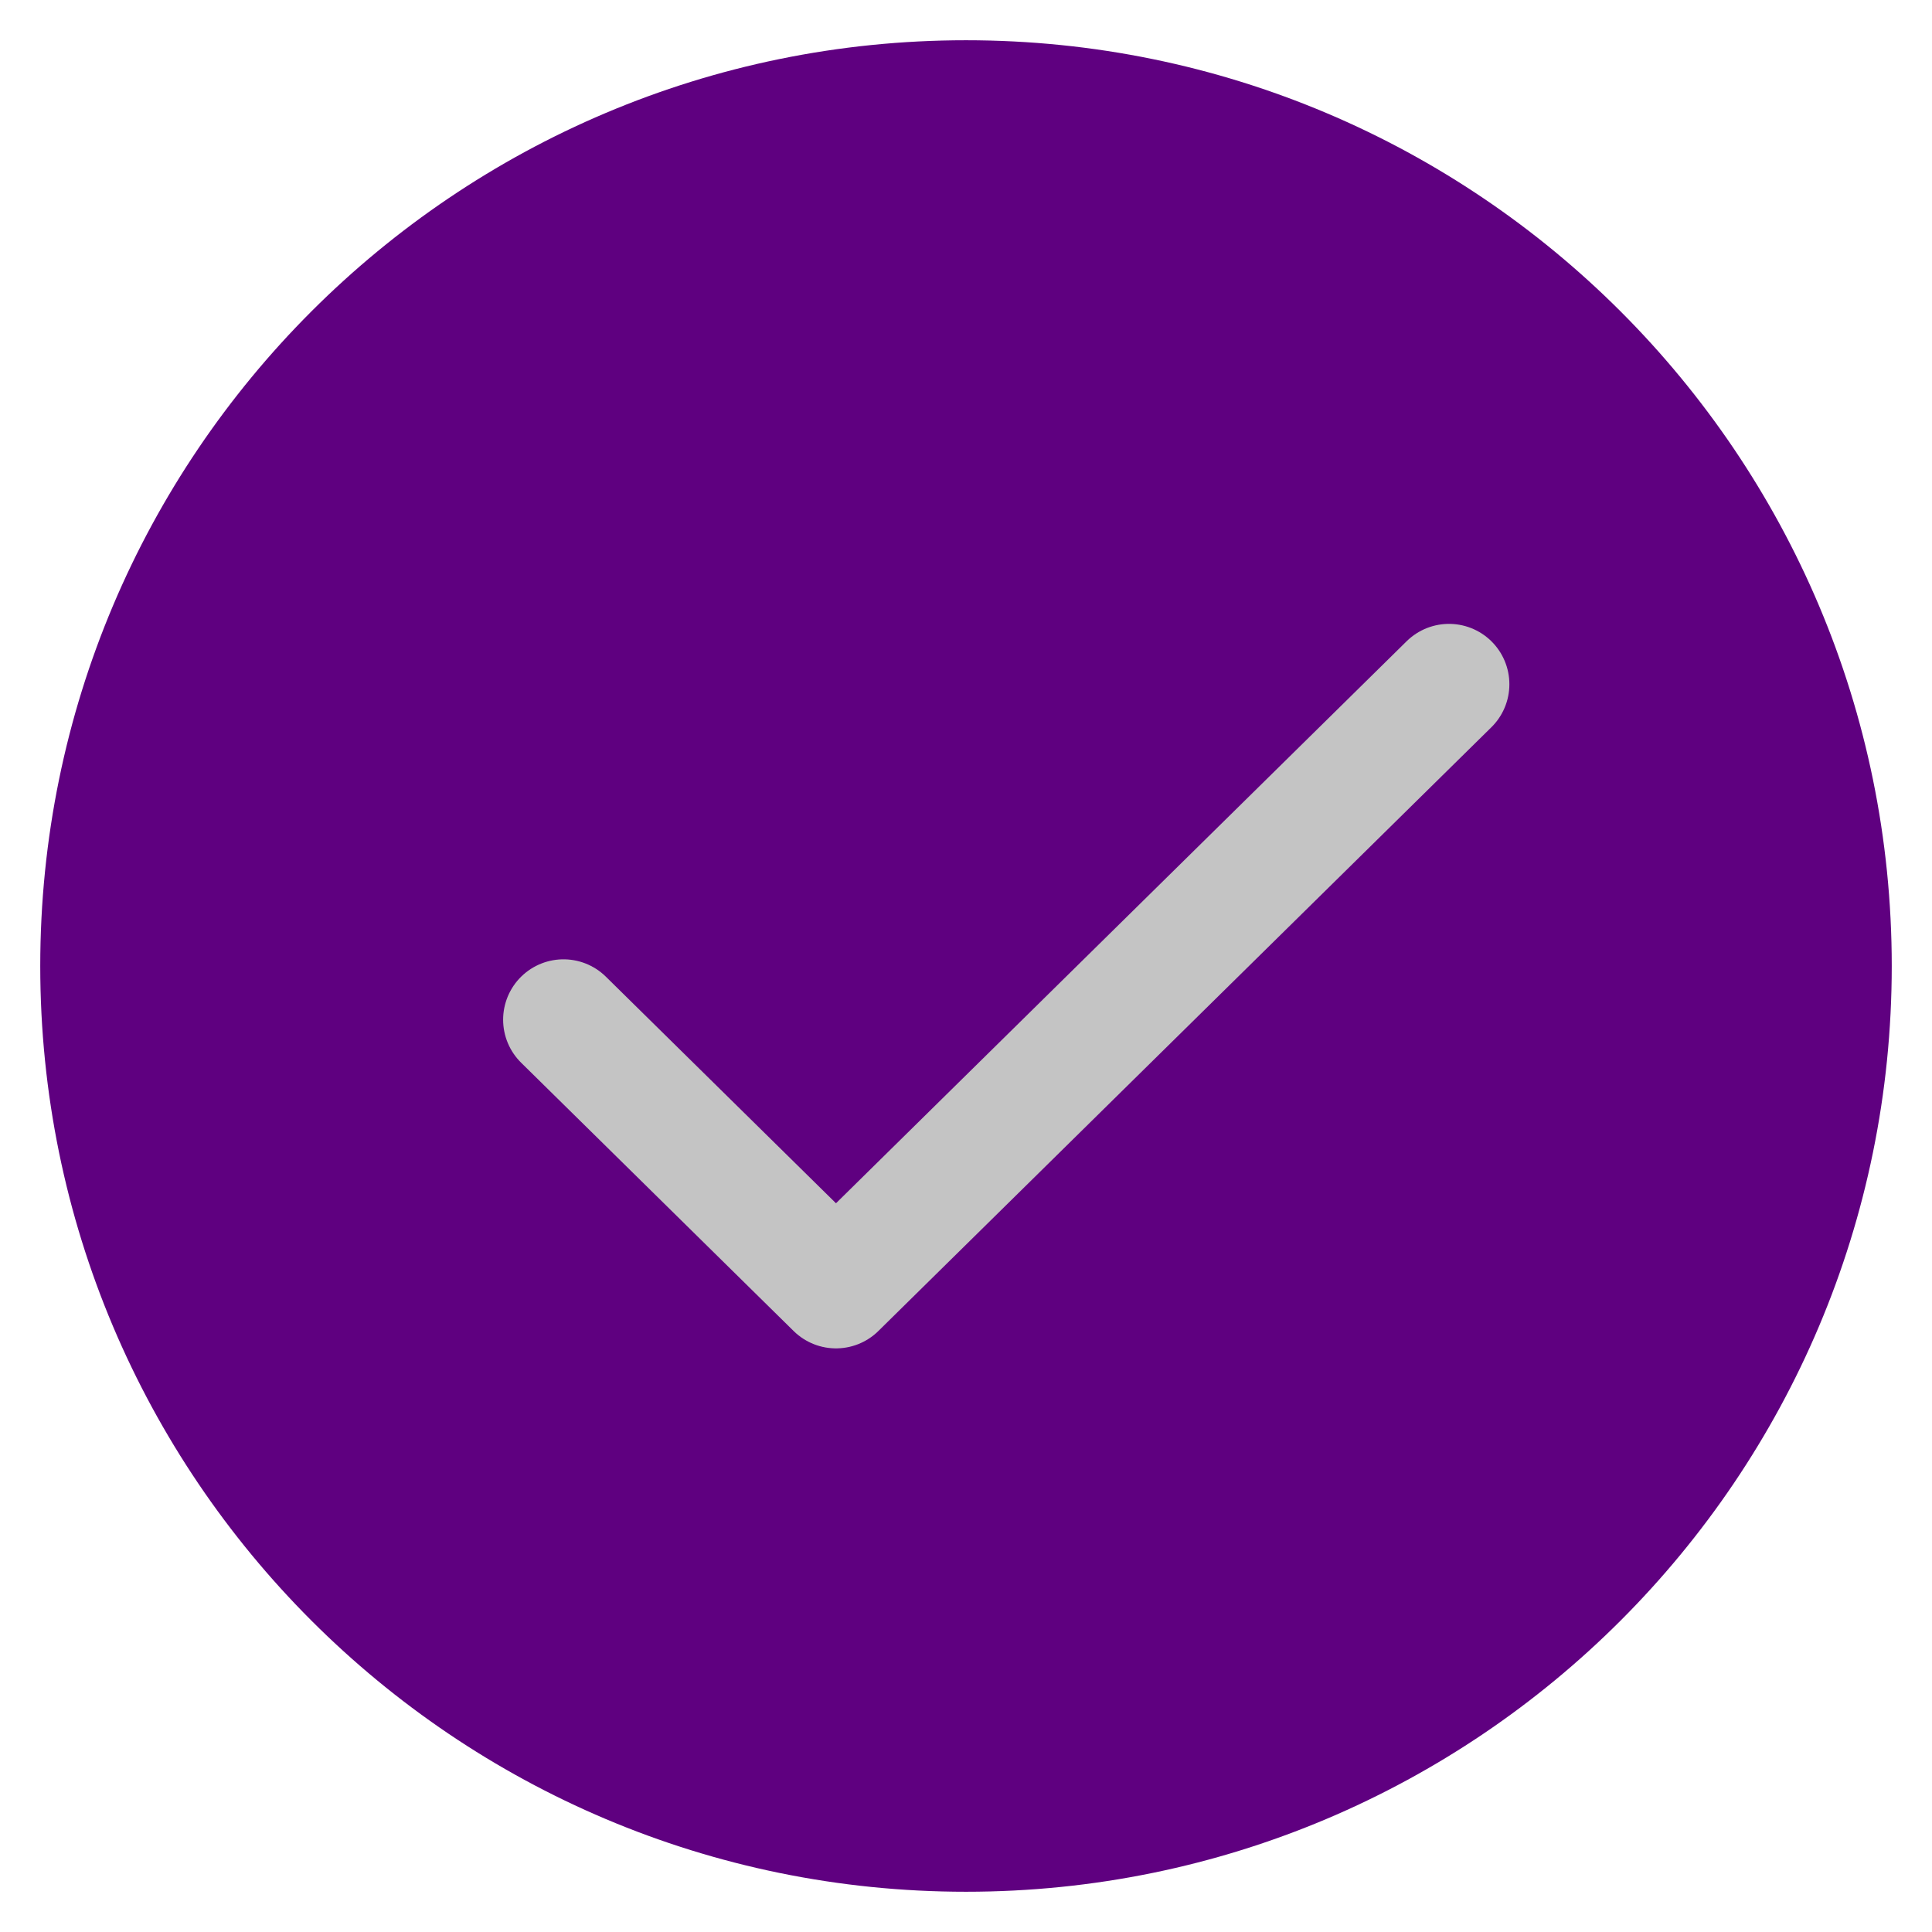
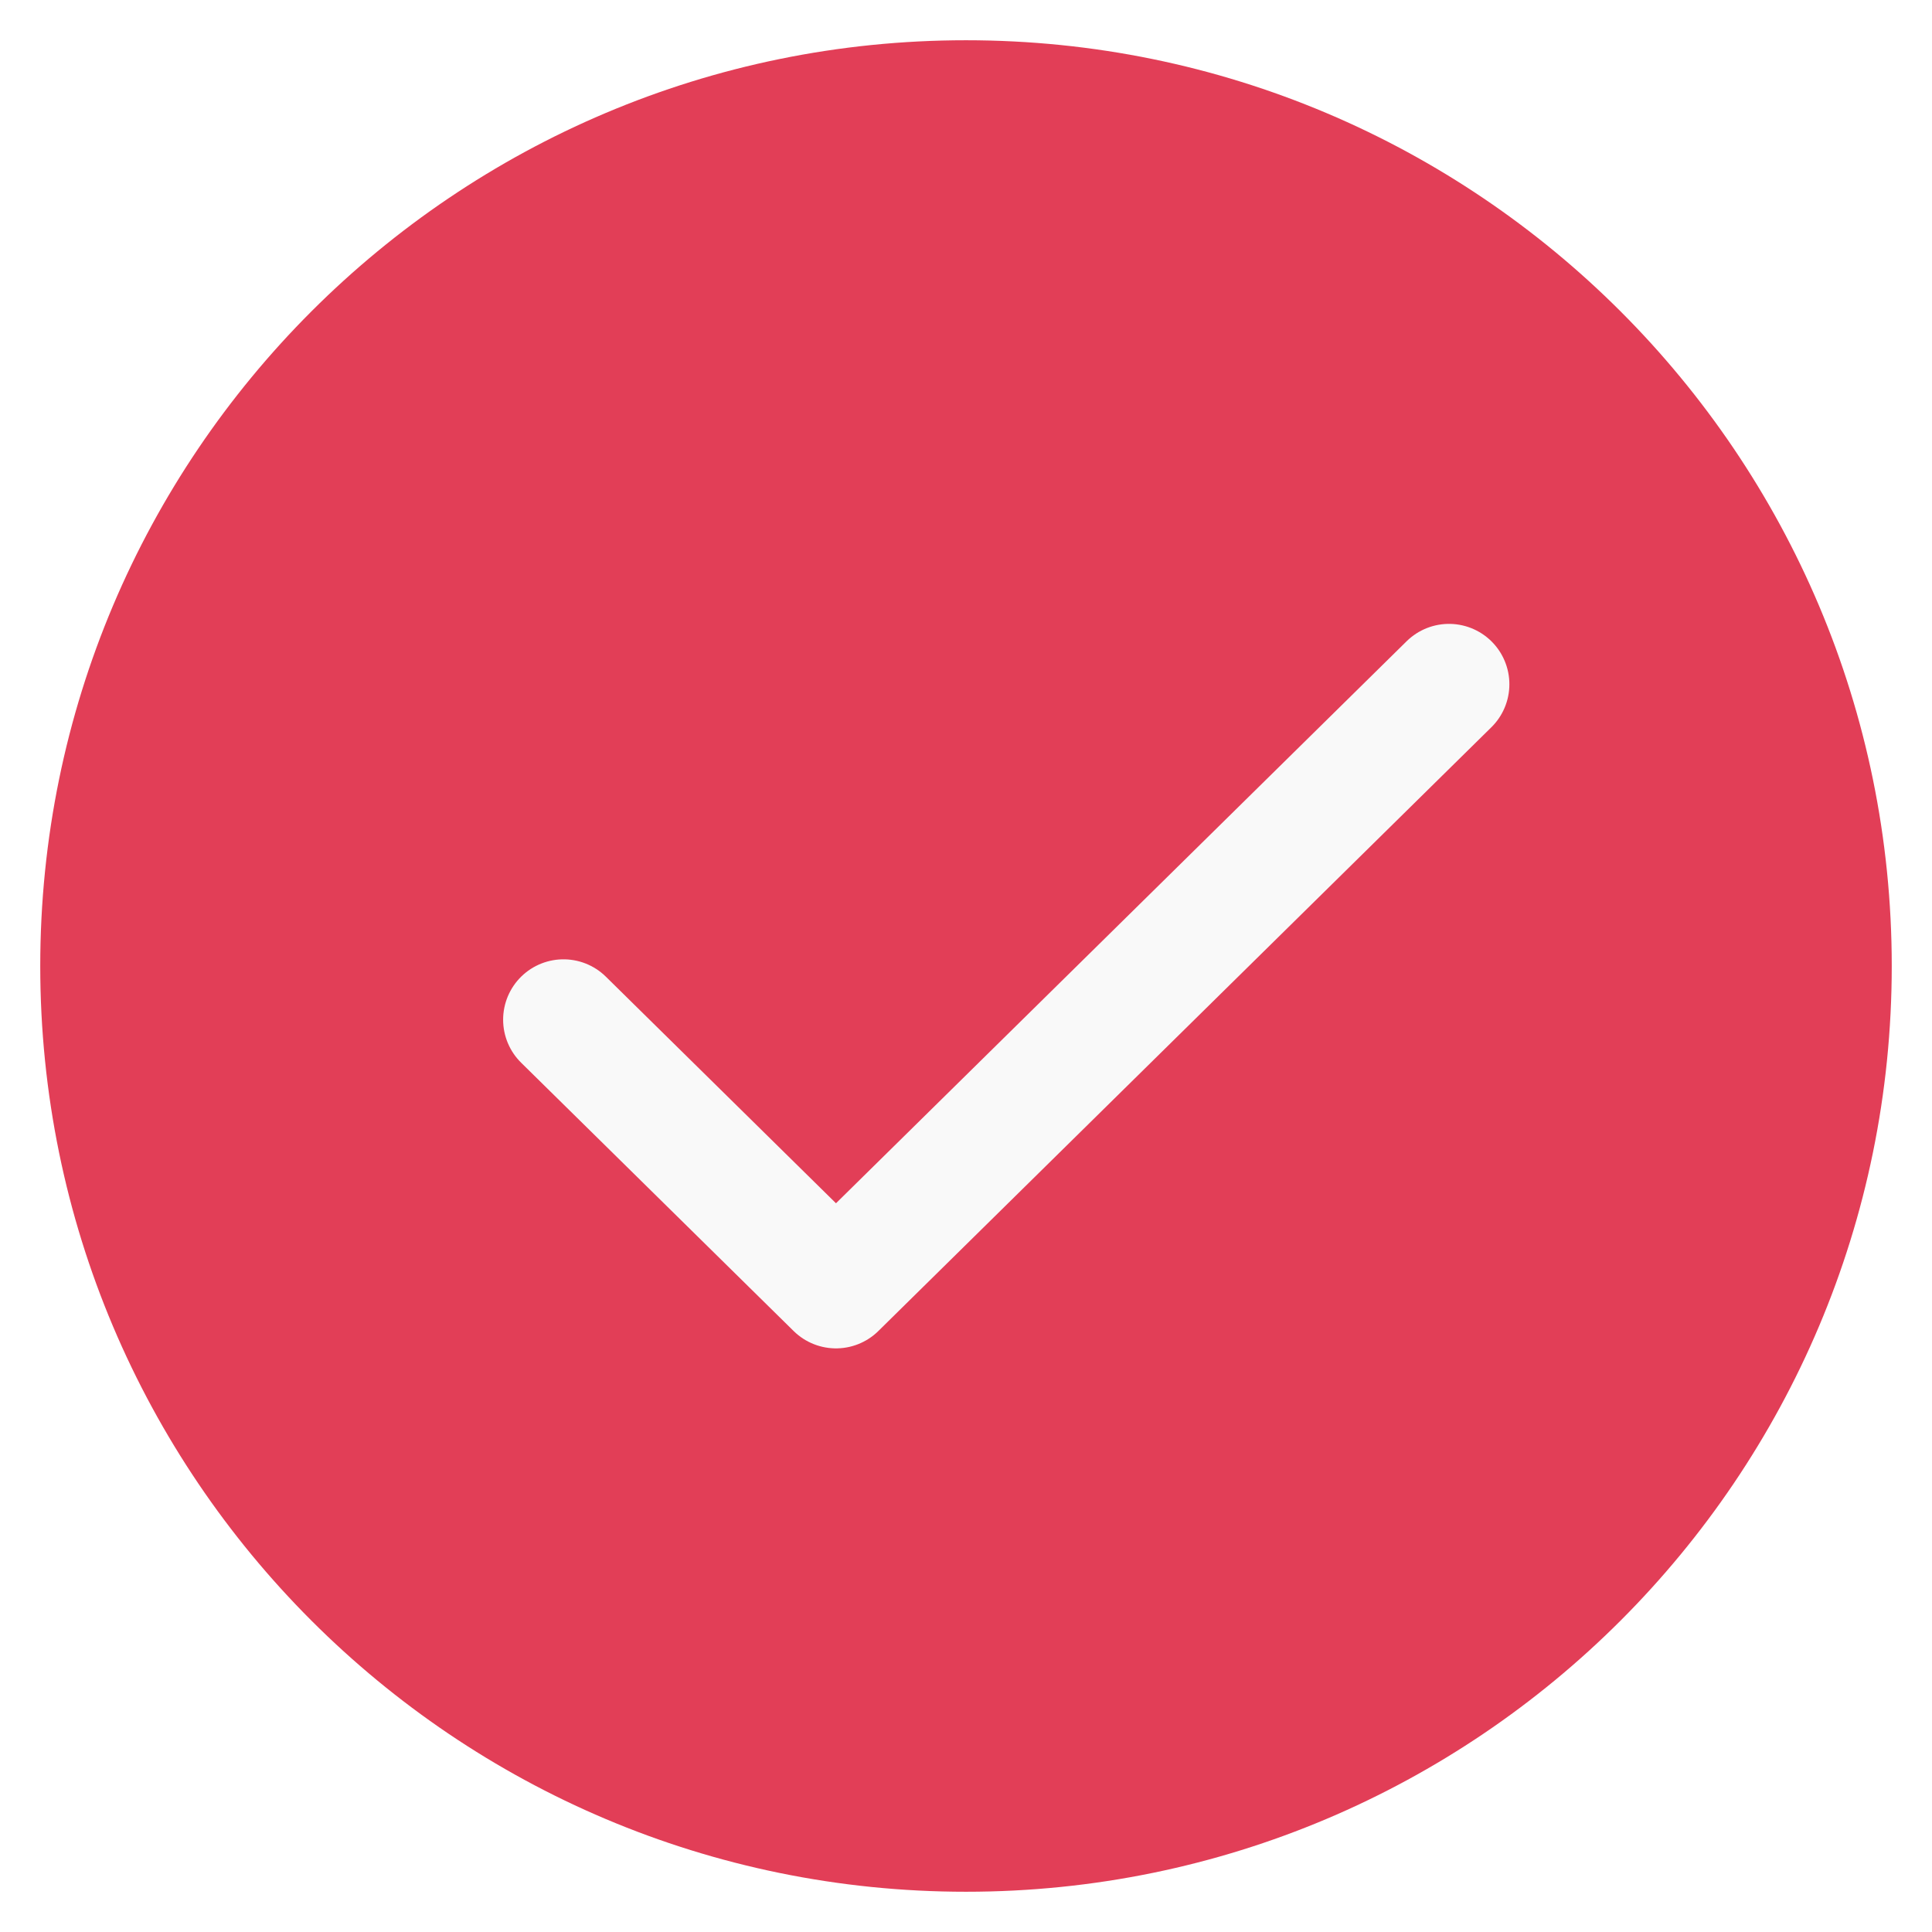
<svg xmlns="http://www.w3.org/2000/svg" width="24" height="24" viewBox="0 0 24 24" fill="none">
  <g id="Group">
    <g id="Group_2">
      <g id="Group_3">
        <g id="Group_4">
          <g id="Group_5">
-             <path id="Vector" d="M12 23.5C18.351 23.5 23.5 18.351 23.5 12C23.5 5.649 18.351 0.5 12 0.5C5.649 0.5 0.5 5.649 0.5 12C0.5 18.351 5.649 23.5 12 23.5Z" fill="#5F0080" />
-             <path id="Vector_2" d="M7 12.667L10.385 16L18 8.5" stroke="#C4C4C4" stroke-width="1.5" stroke-linecap="round" stroke-linejoin="round" />
+             <path id="Vector" d="M12 23.5C18.351 23.5 23.5 18.351 23.5 12C23.5 5.649 18.351 0.5 12 0.5C5.649 0.5 0.5 5.649 0.5 12C0.5 18.351 5.649 23.5 12 23.5Z" fill="#e23e57" />
+             <path id="Vector_2" d="M7 12.667L10.385 16L18 8.5" stroke="#f9f9f9" stroke-width="1.5" stroke-linecap="round" stroke-linejoin="round" />
          </g>
        </g>
      </g>
    </g>
  </g>
</svg>
